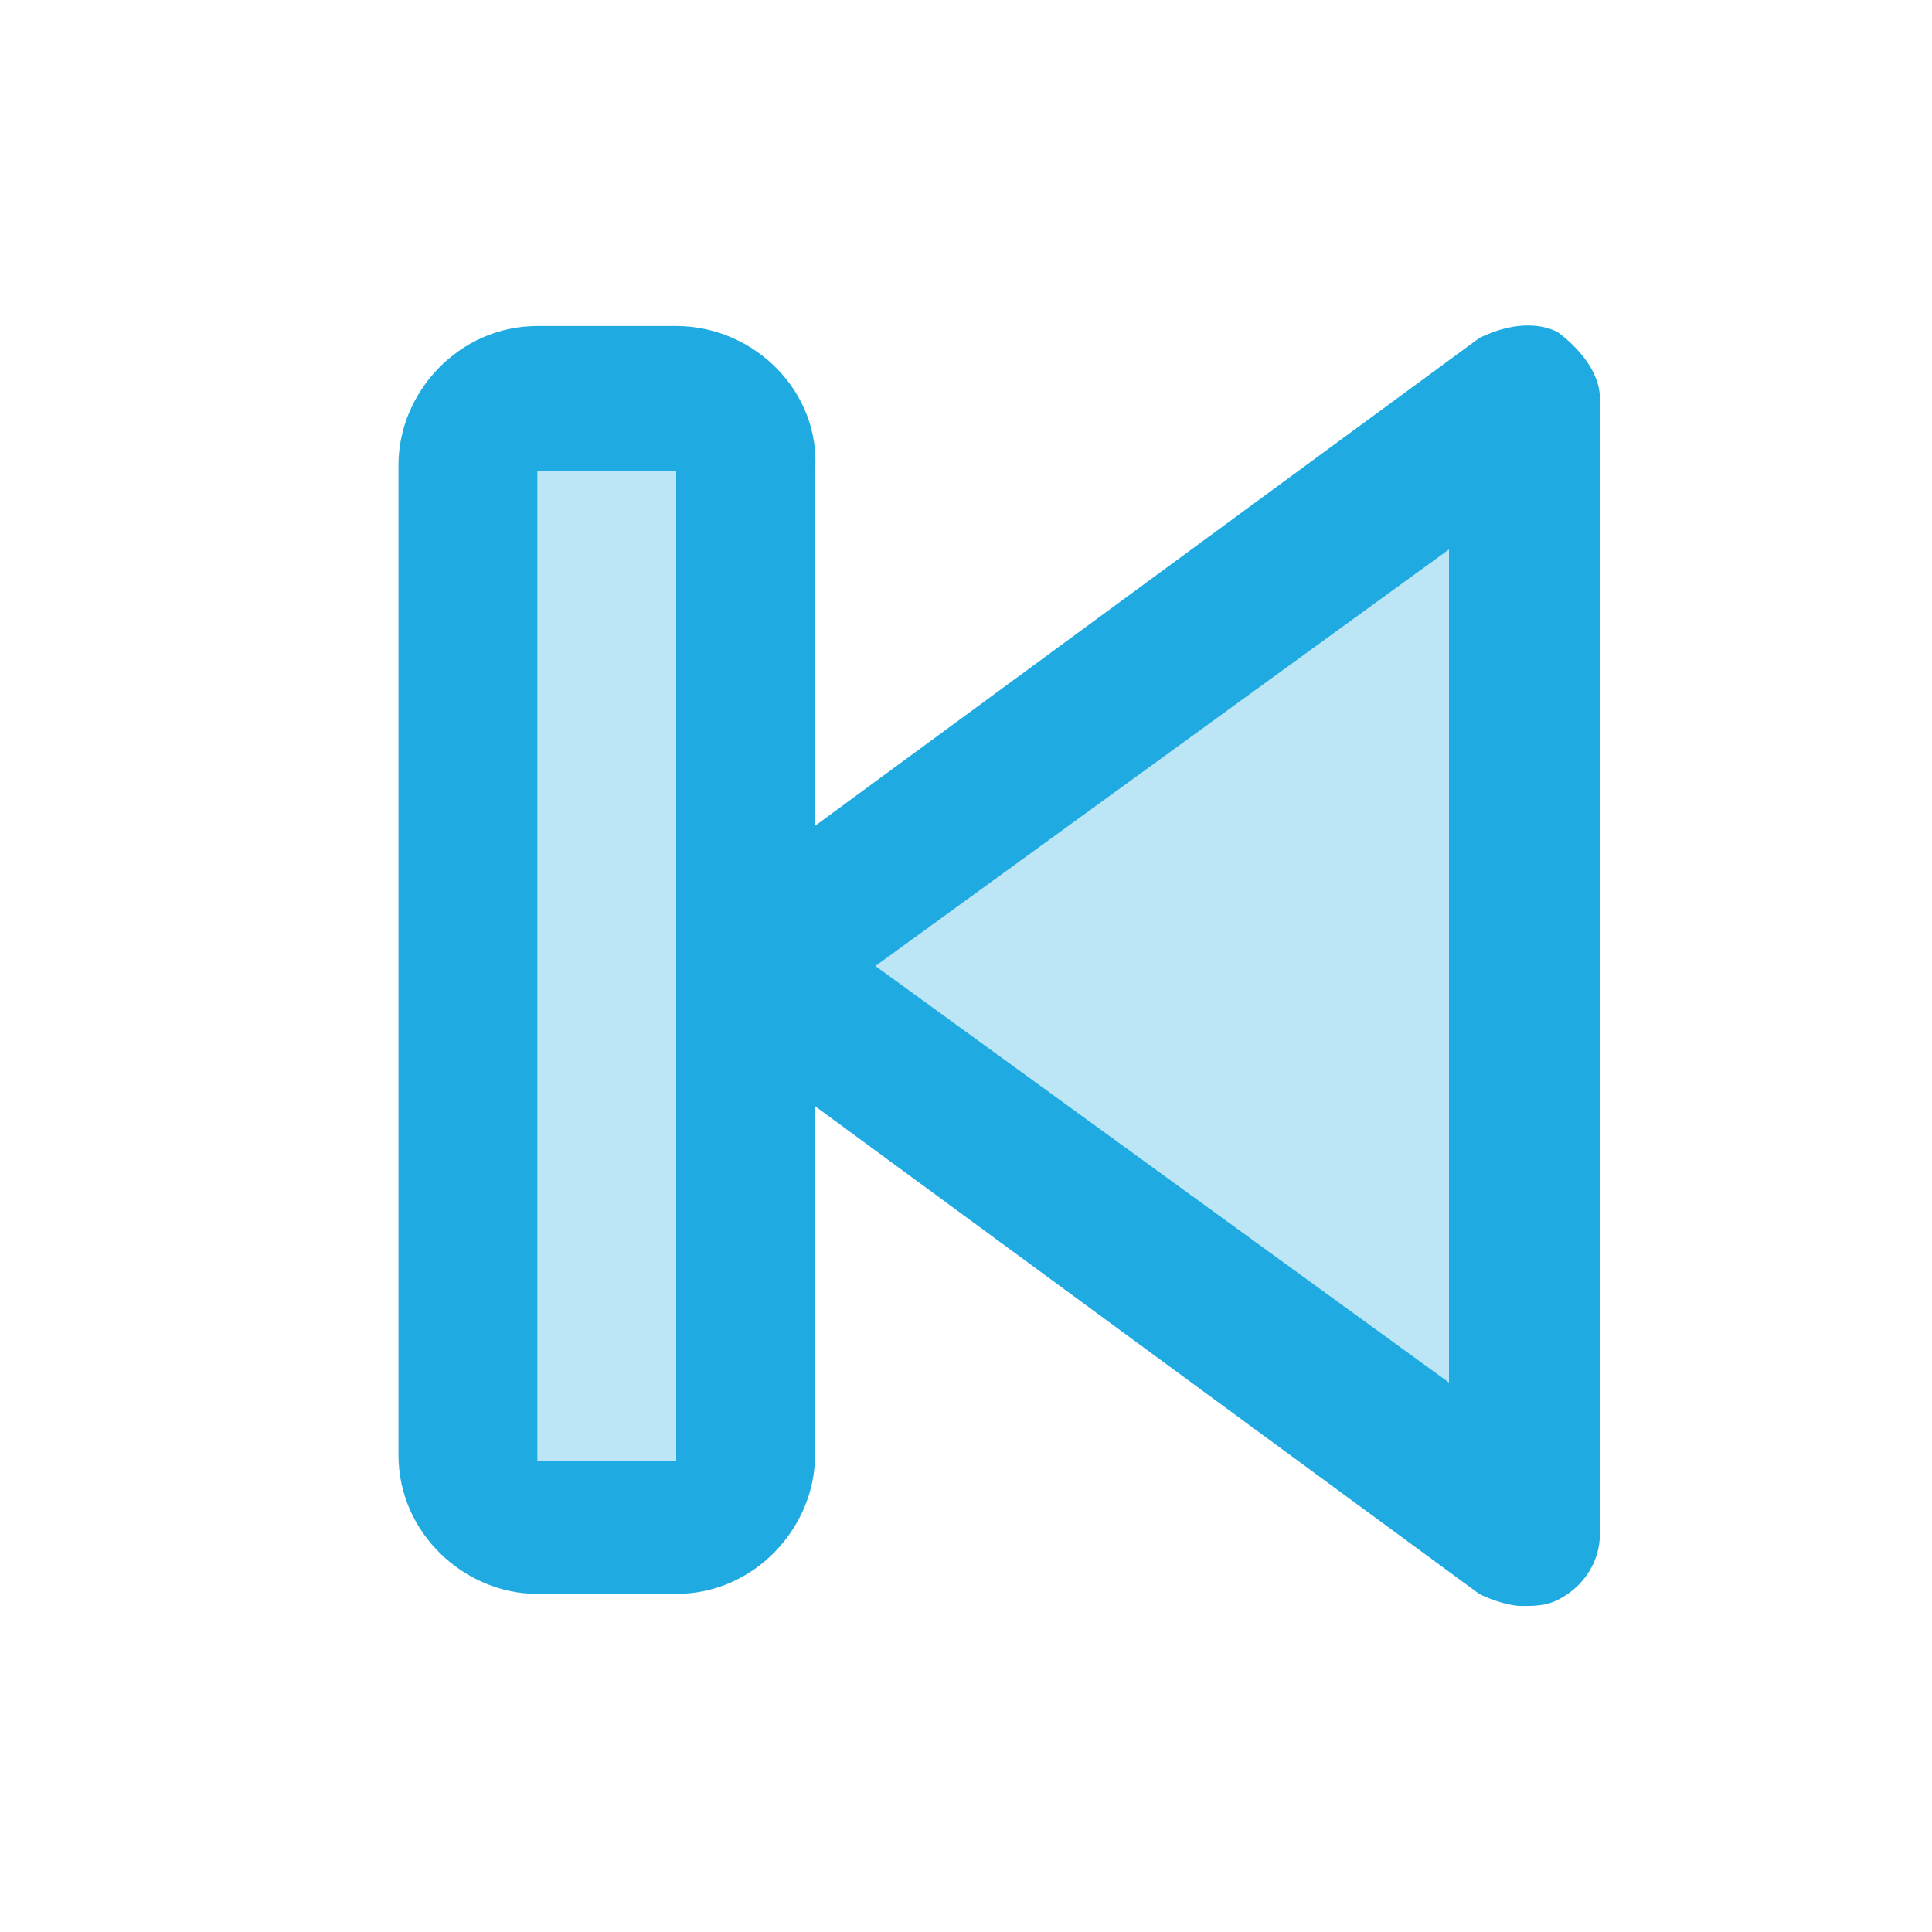
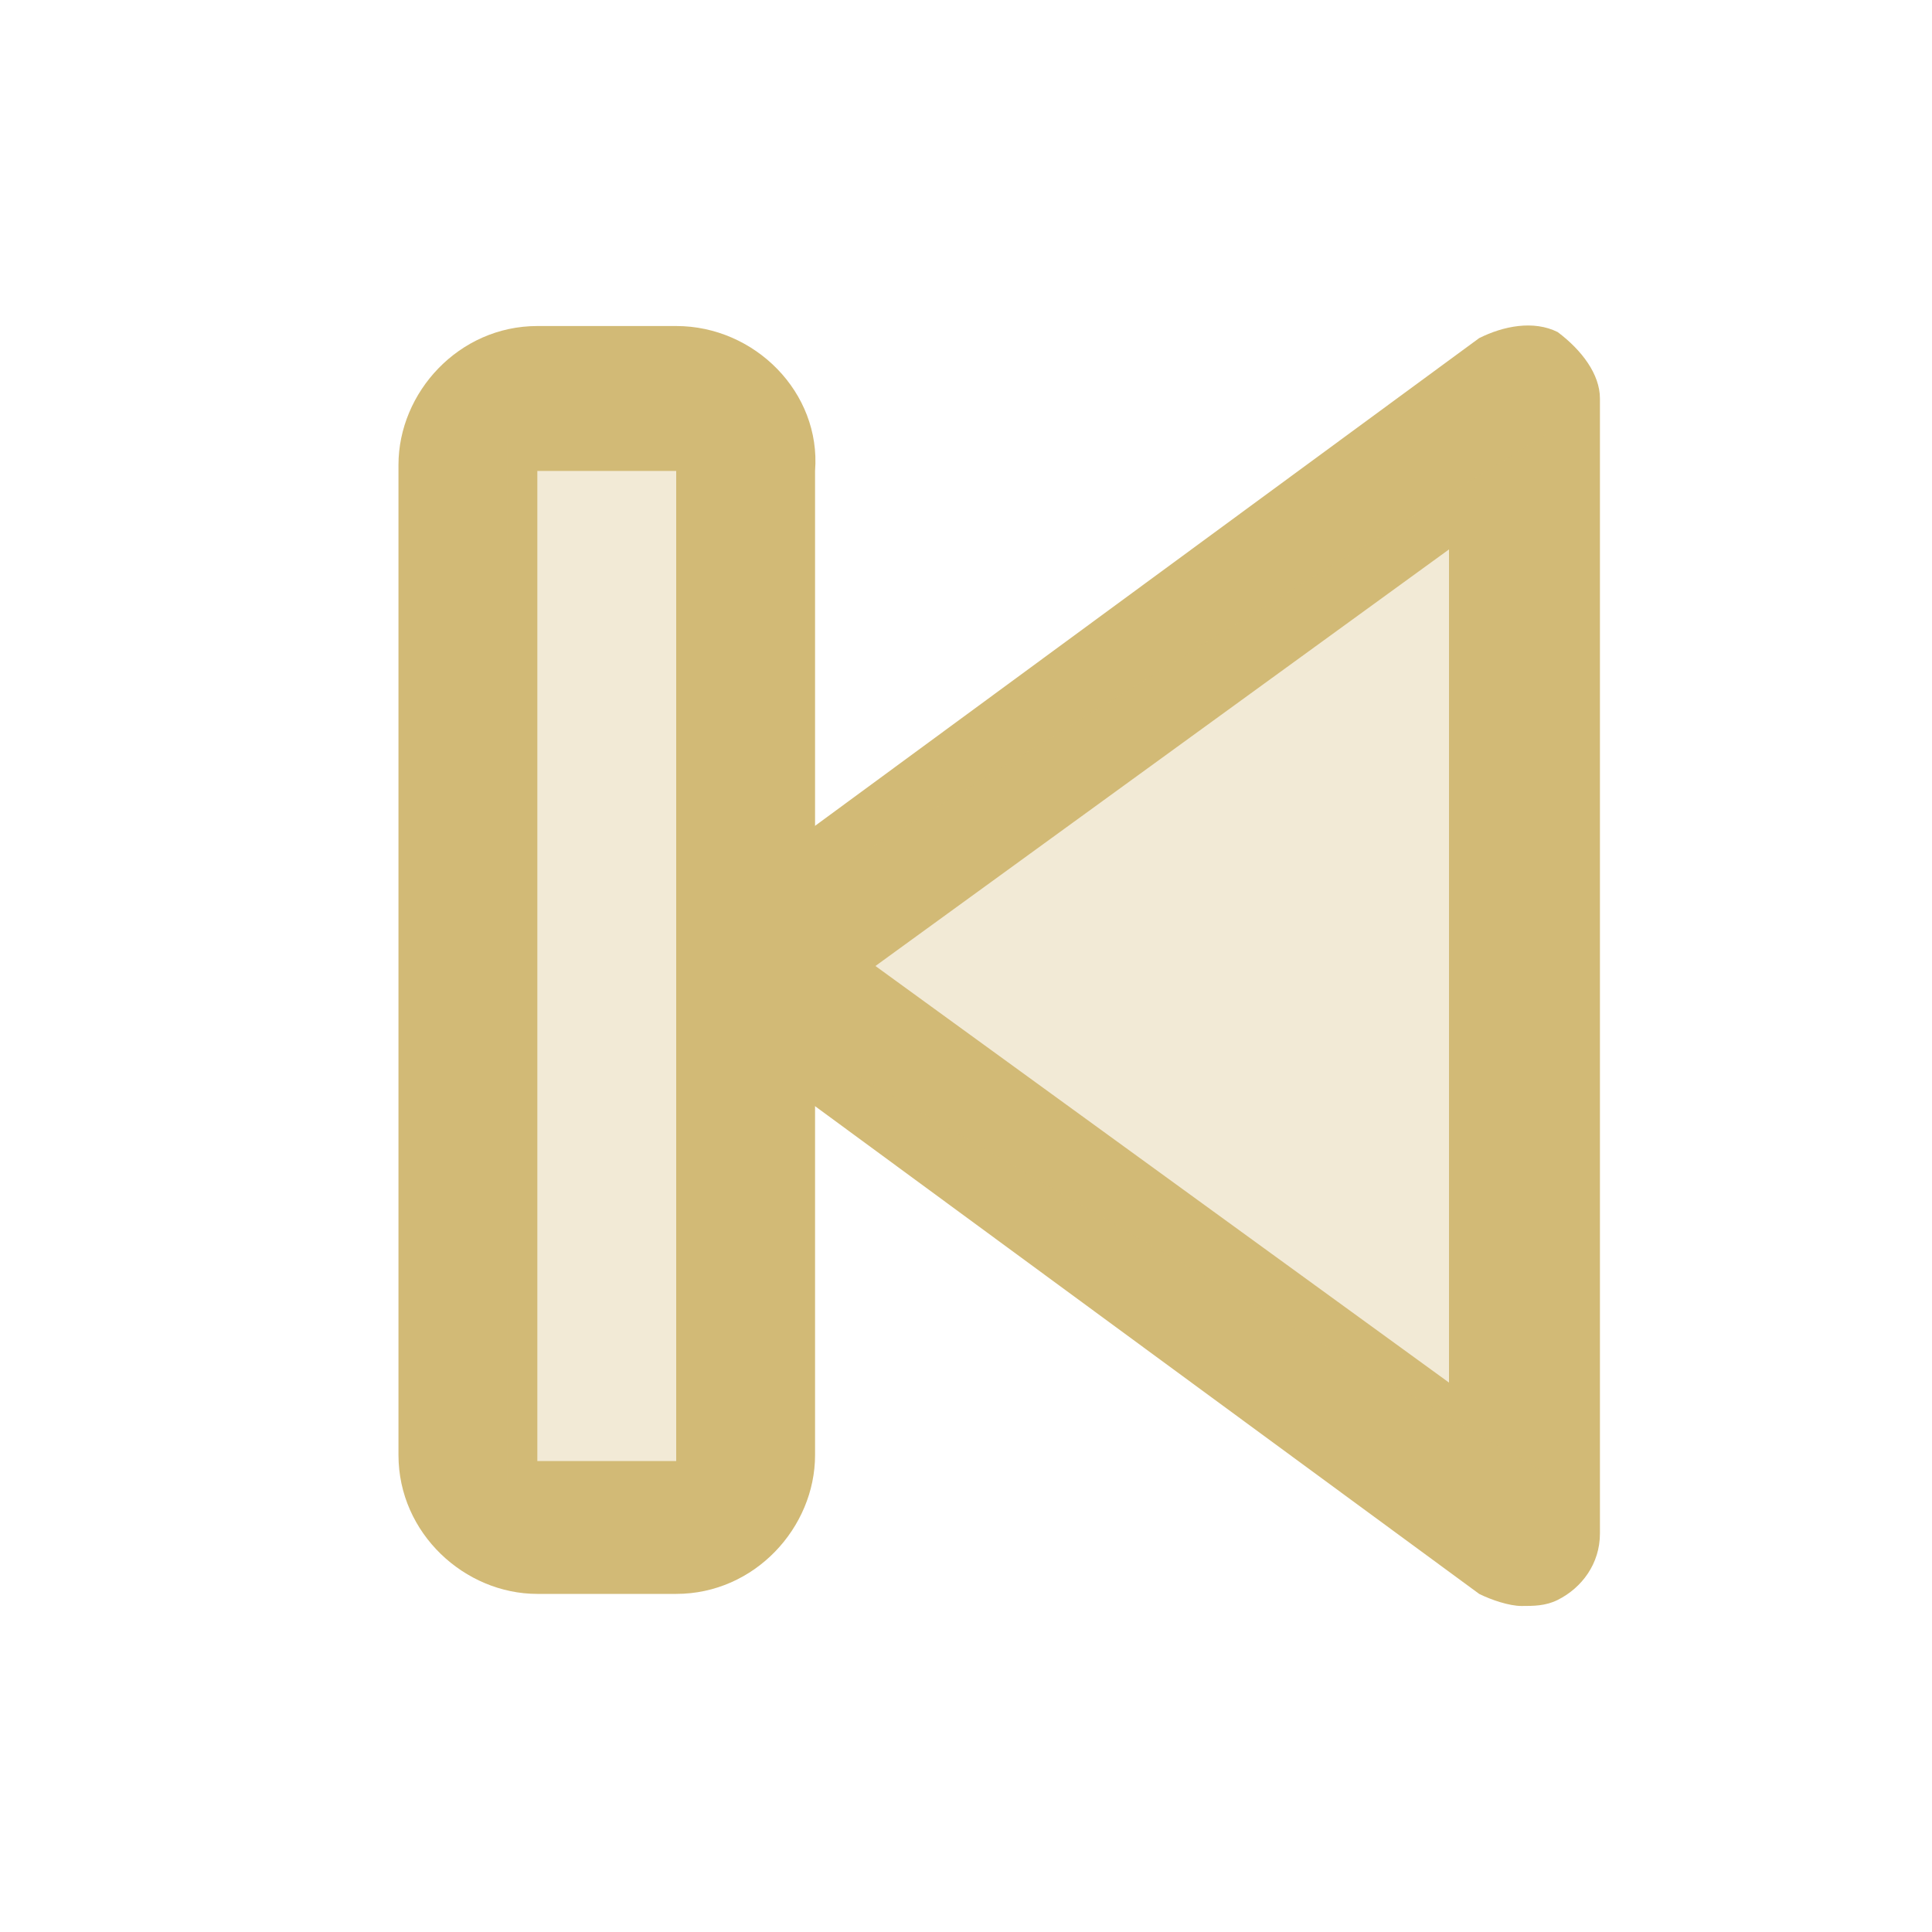
<svg xmlns="http://www.w3.org/2000/svg" version="1.1" id="Layer_1" x="0px" y="0px" viewBox="0 0 32 32" style="enable-background:new 0 0 32 32;" xml:space="preserve">
  <style type="text/css">
- 	.st0{fill:#1FABE2;}
- 	.st1{opacity:0.3;fill:#1FABE2;enable-background:new    ;}
+ 	.st0{fill:#D2BA76;}
+ 	.st1{opacity:0.3;fill:#D2BA76;enable-background:new    ;}
</style>
  <g id="Rectangle_2_copy_3">
    <g>
      <path class="st0" d="M11.2,5.4H8.9c-1.3,0-2.3,1.1-2.3,2.3v16.4c0,1.3,1.1,2.3,2.3,2.3h2.3c1.3,0,2.3-1.1,2.3-2.3V7.8    C13.6,6.5,12.5,5.4,11.2,5.4z M11.2,24.2H8.9V7.8h2.3V24.2z" />
    </g>
  </g>
  <g id="Shape_3">
    <g>
      <path class="st0" d="M25.8,5.5c-0.4-0.2-0.9-0.1-1.3,0.1L11.7,15c-0.2,0.1-0.5,0.6-0.5,0.9s0.2,0.8,0.5,1.1l12.8,9.4    c0.2,0.1,0.5,0.2,0.7,0.2s0.4,0,0.6-0.1c0.4-0.2,0.7-0.6,0.7-1.1V6.6C26.5,6.2,26.2,5.8,25.8,5.5z M24,22.9L14.5,16L24,9.1V22.9z" />
    </g>
  </g>
  <rect x="8.4" y="7.2" class="st1" width="3.2" height="17.4" />
  <polygon class="st1" points="25.6,24.4 14,17.7 14,14.3 25.6,7.2 " />
</svg>
